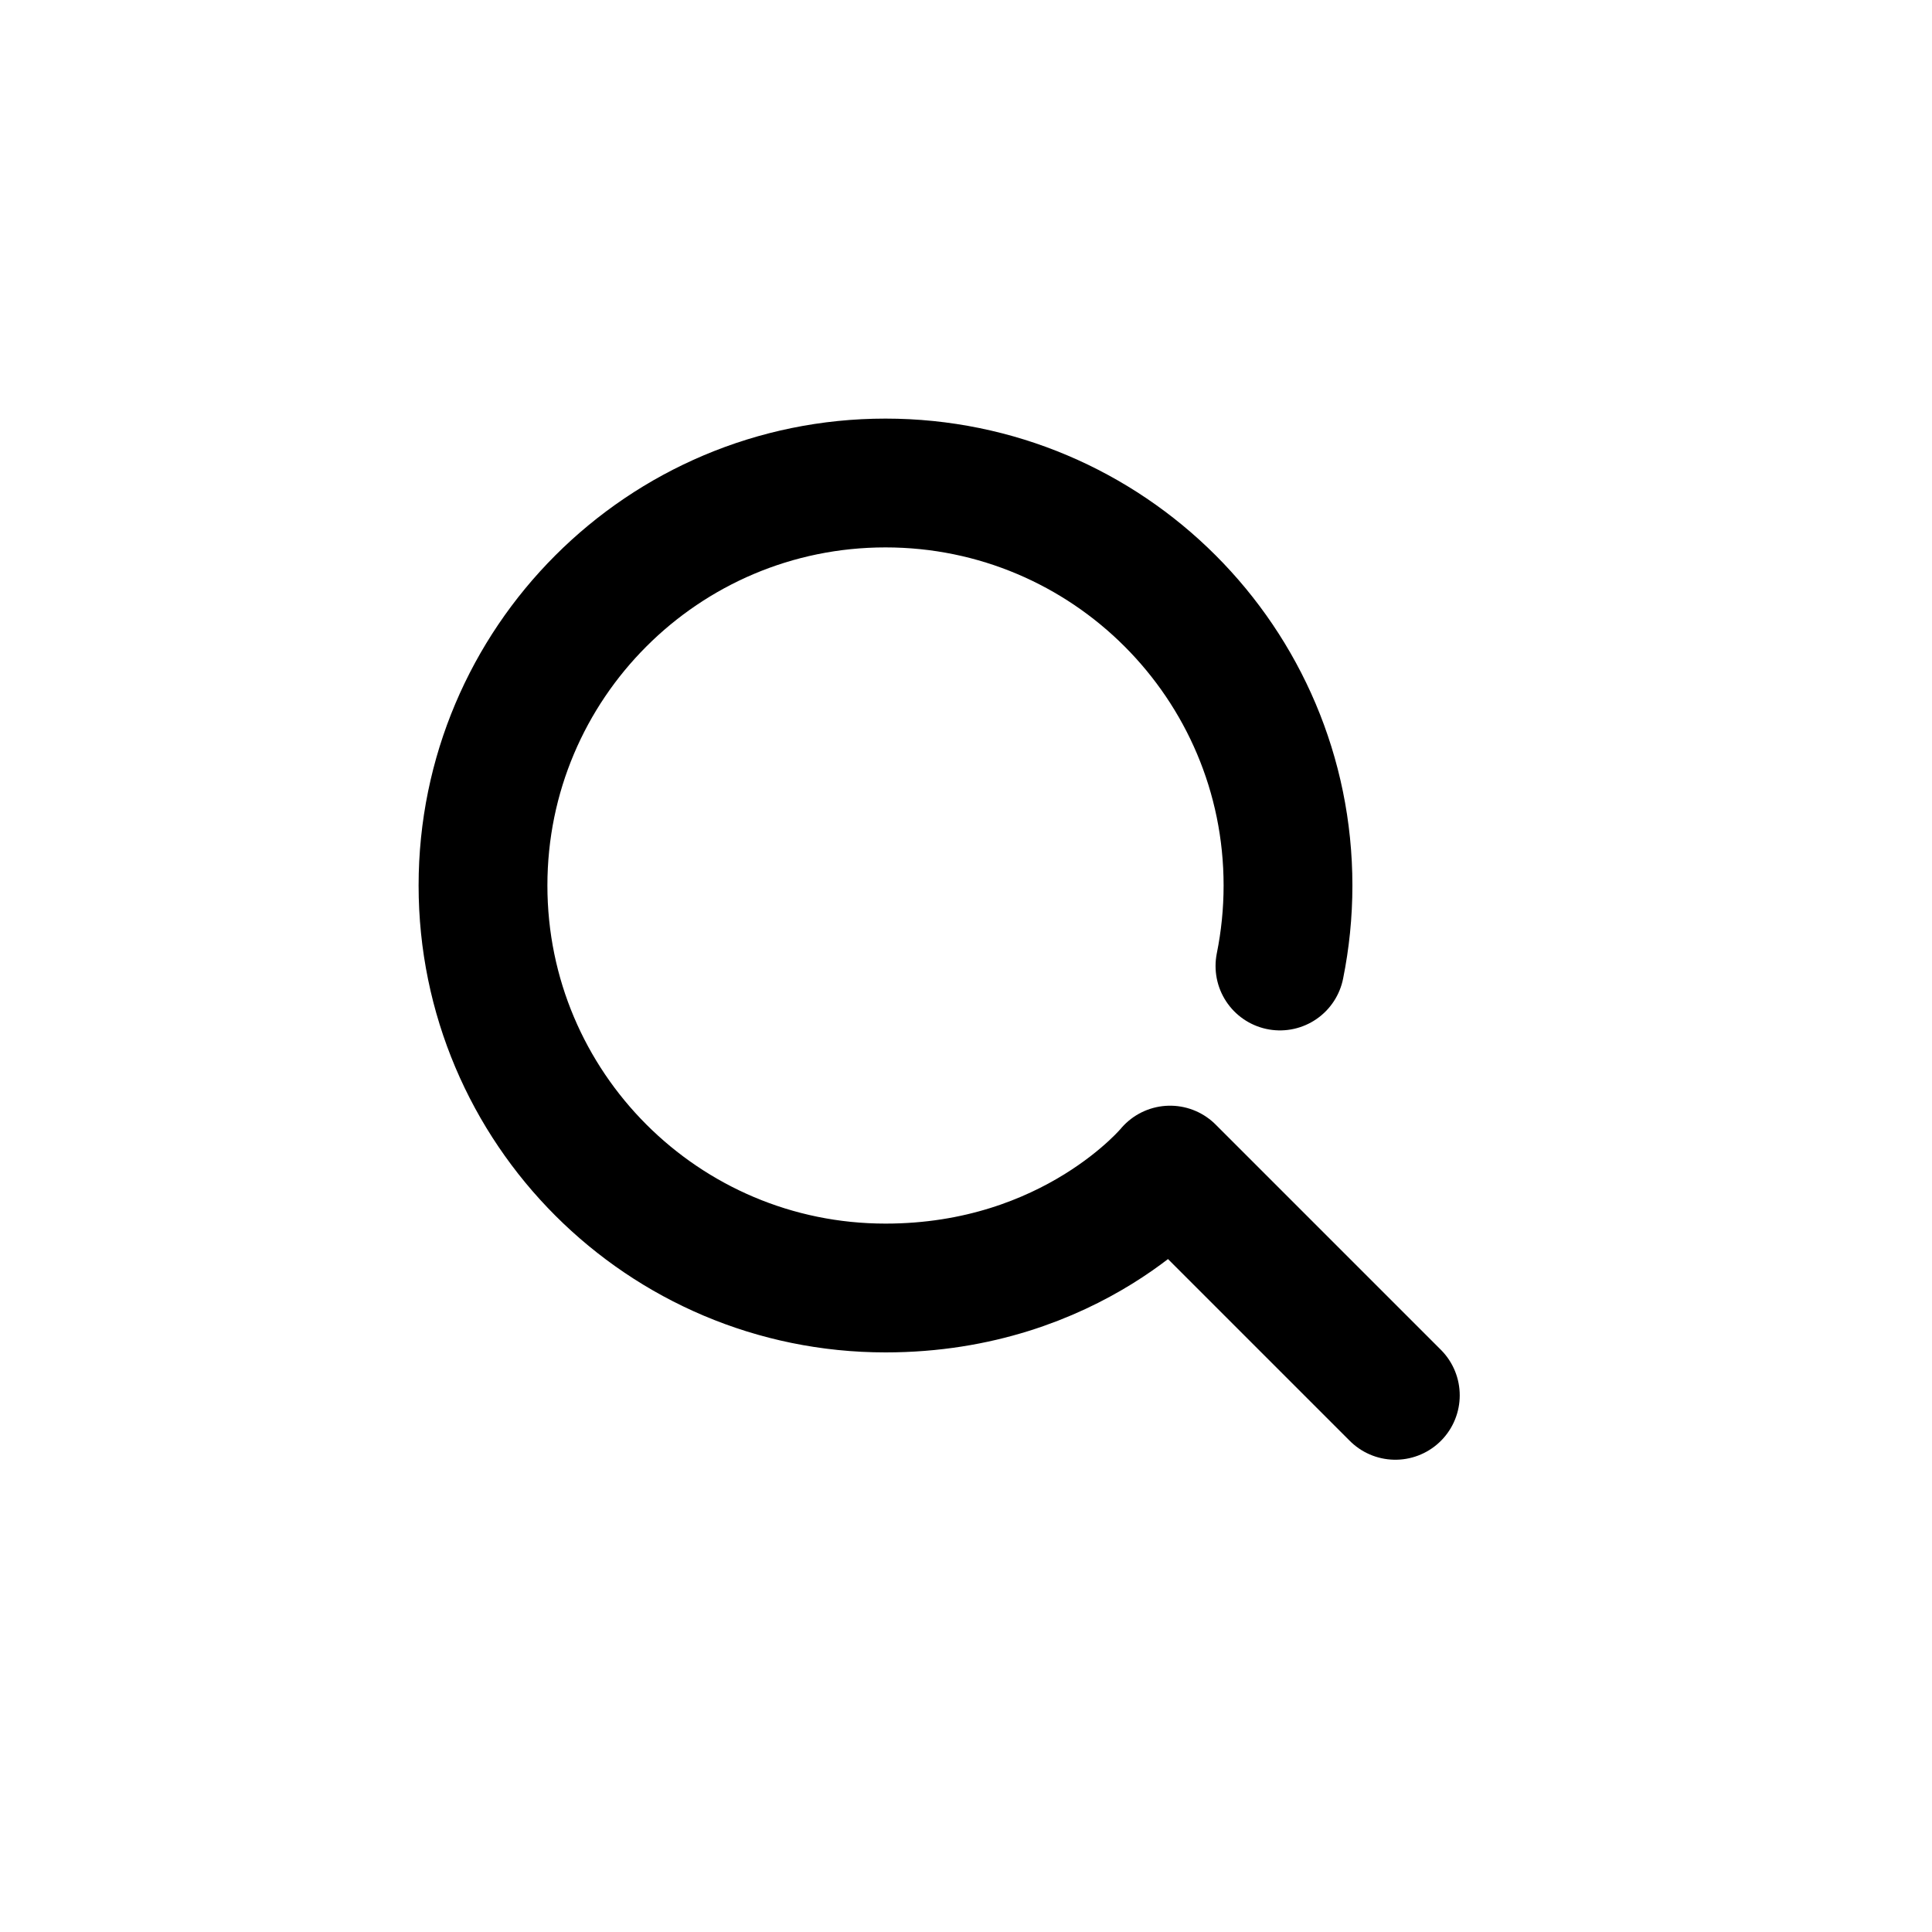
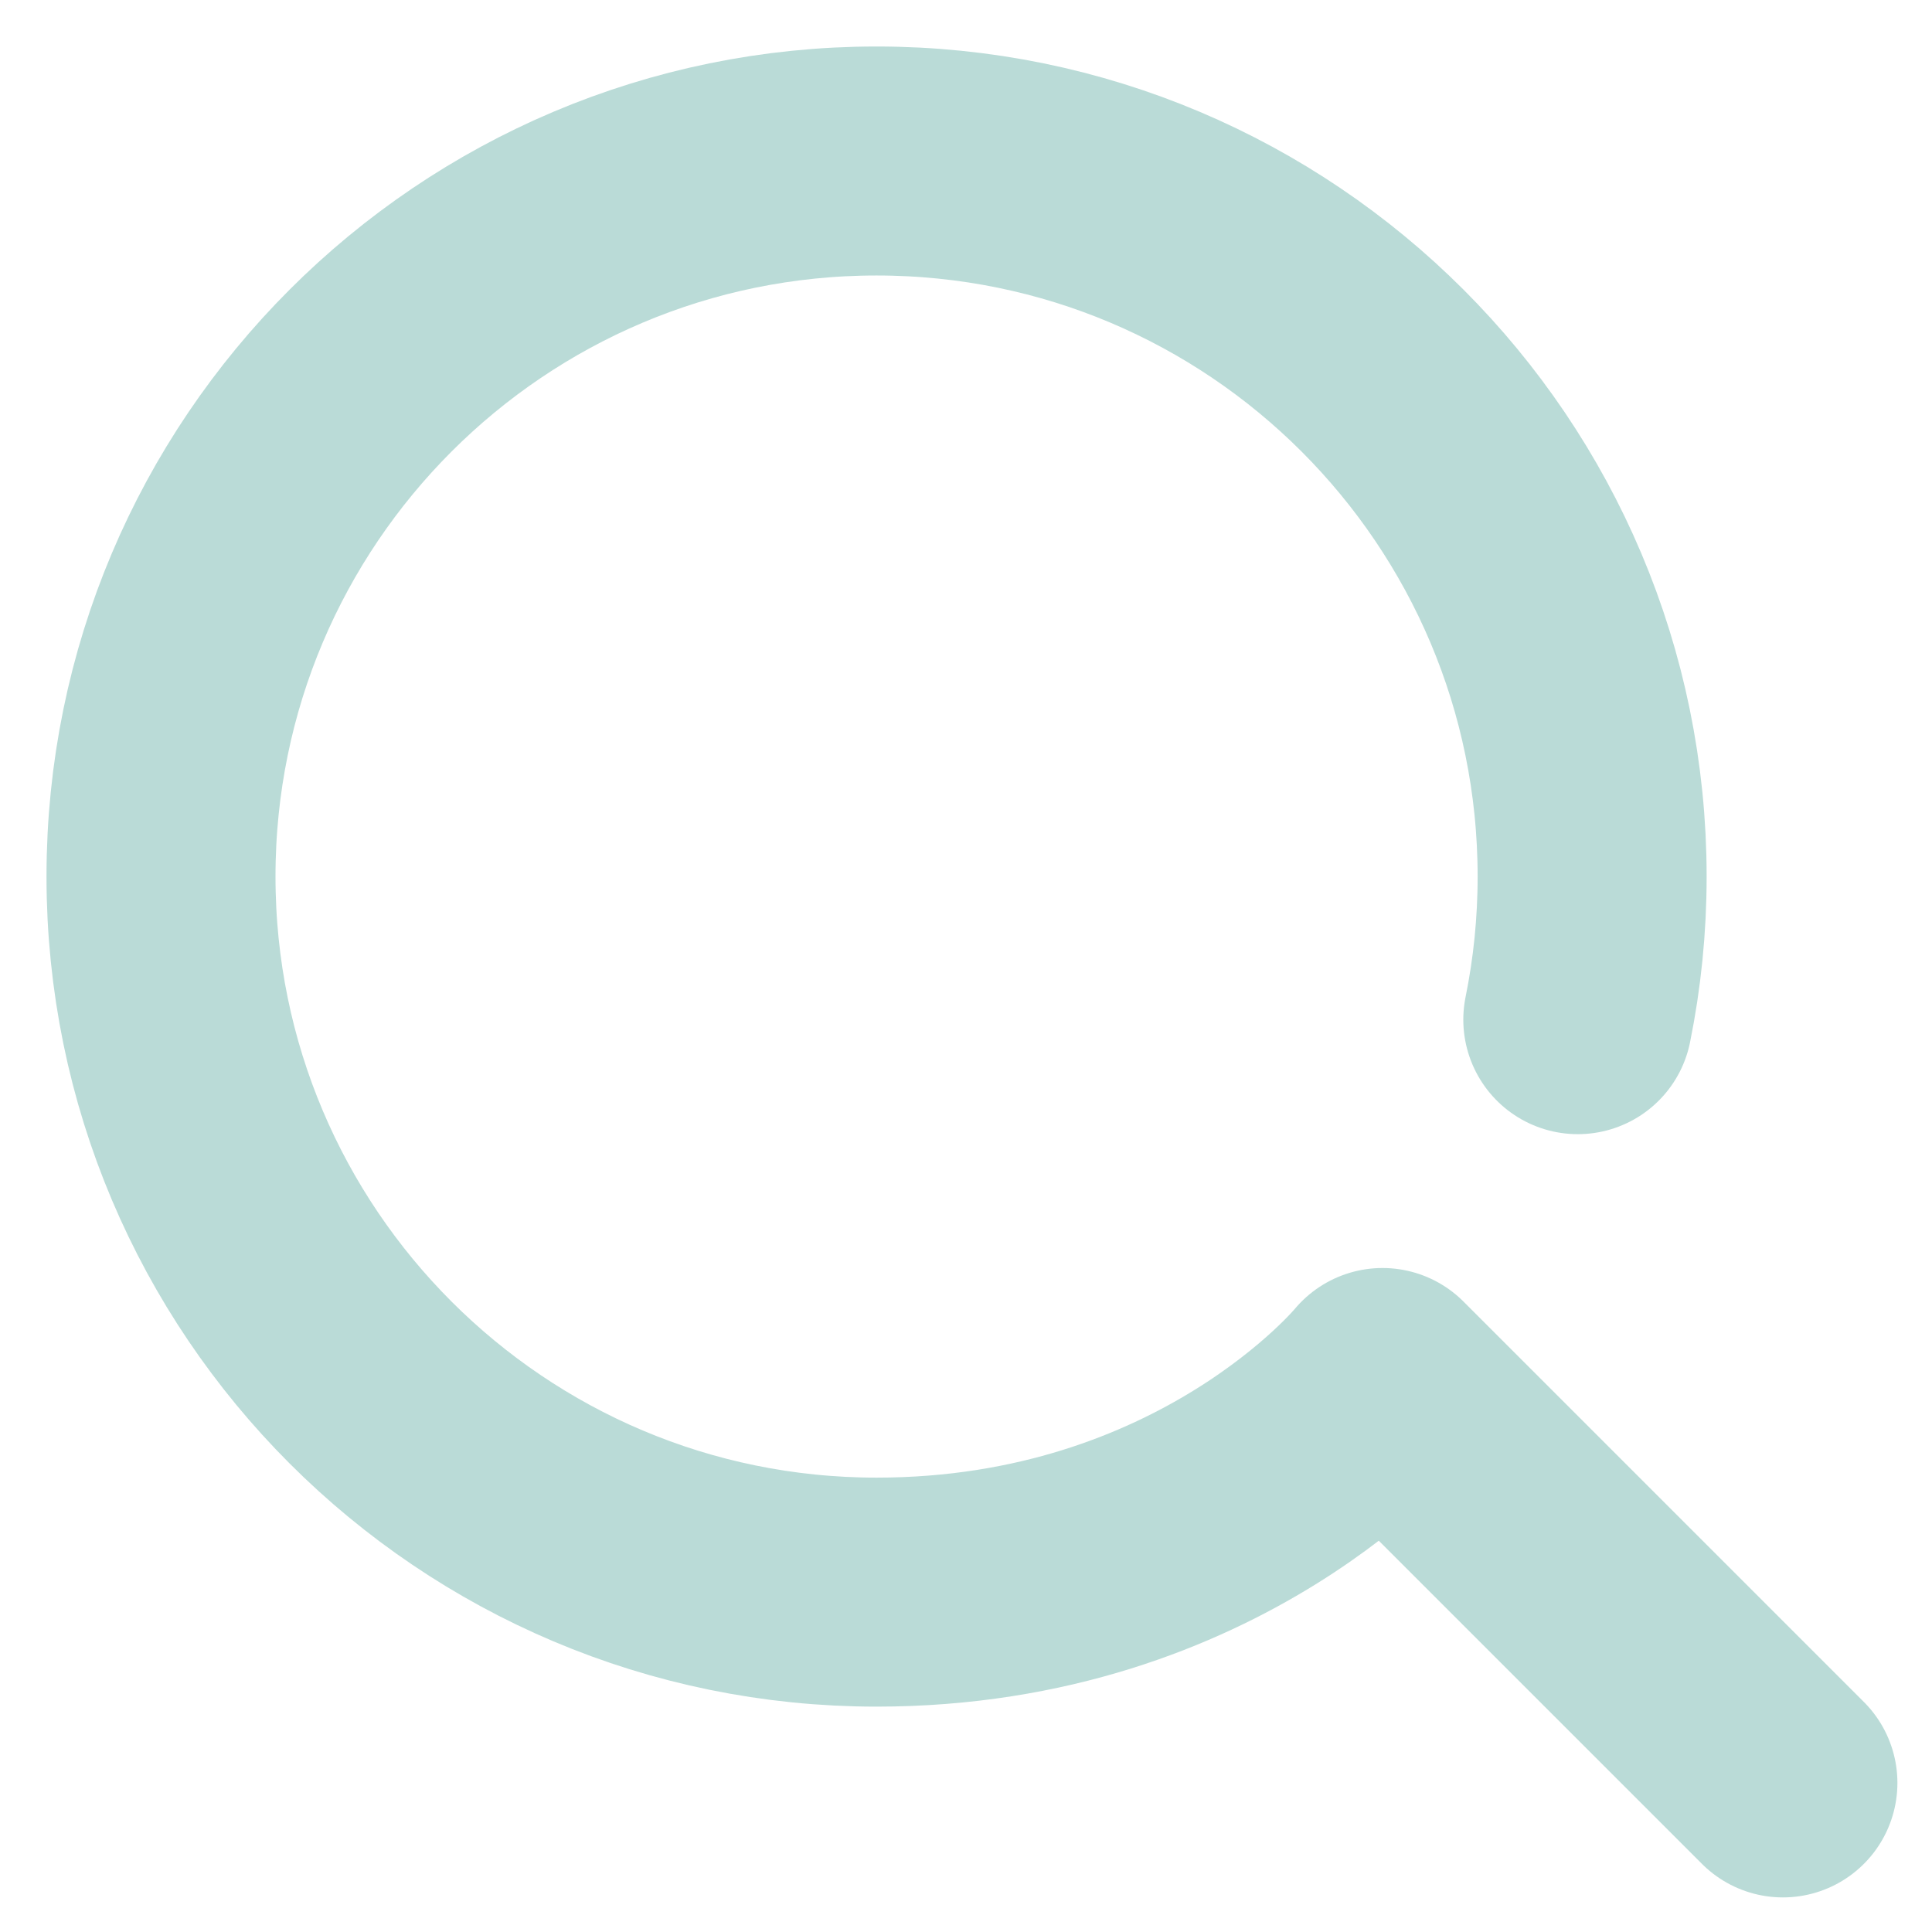
- <svg xmlns="http://www.w3.org/2000/svg" width="64px" height="64px" viewBox="-6 -6 36.00 36.00" fill="none" transform="matrix(1, 0, 0, 1, 0, 0)" stroke="#000000">
-   <g id="SVGRepo_bgCarrier" stroke-width="0" />
-   <g id="SVGRepo_tracerCarrier" stroke-linecap="round" stroke-linejoin="round" />
-   <g id="SVGRepo_iconCarrier">
-     <path d="M20 20L15.803 15.803C15.803 15.803 14 18 10.5 18C6.358 18 3 14.642 3 10.5C3 6.358 6.358 3 10.5 3C14.642 3 18 6.358 18 10.5C18 11.014 17.948 11.515 17.85 12" stroke="#BADBD7amp;" stroke-width="2.4" stroke-linecap="round" stroke-linejoin="round" />
-   </g>
+ <svg xmlns="http://www.w3.org/2000/svg" width="36" height="36" viewBox="0 0 36 36" fill="none">
+   <path d="M33.222 33.222L25.761 25.761C25.761 25.761 22.556 29.667 16.333 29.667C8.97 29.667 3 23.697 3 16.333C3 8.97 8.97 3 16.333 3C23.697 3 29.667 8.97 29.667 16.333C29.667 17.247 29.575 18.138 29.4 19" stroke="#BADBD7" stroke-width="4.267" stroke-linecap="round" stroke-linejoin="round" />
</svg>
